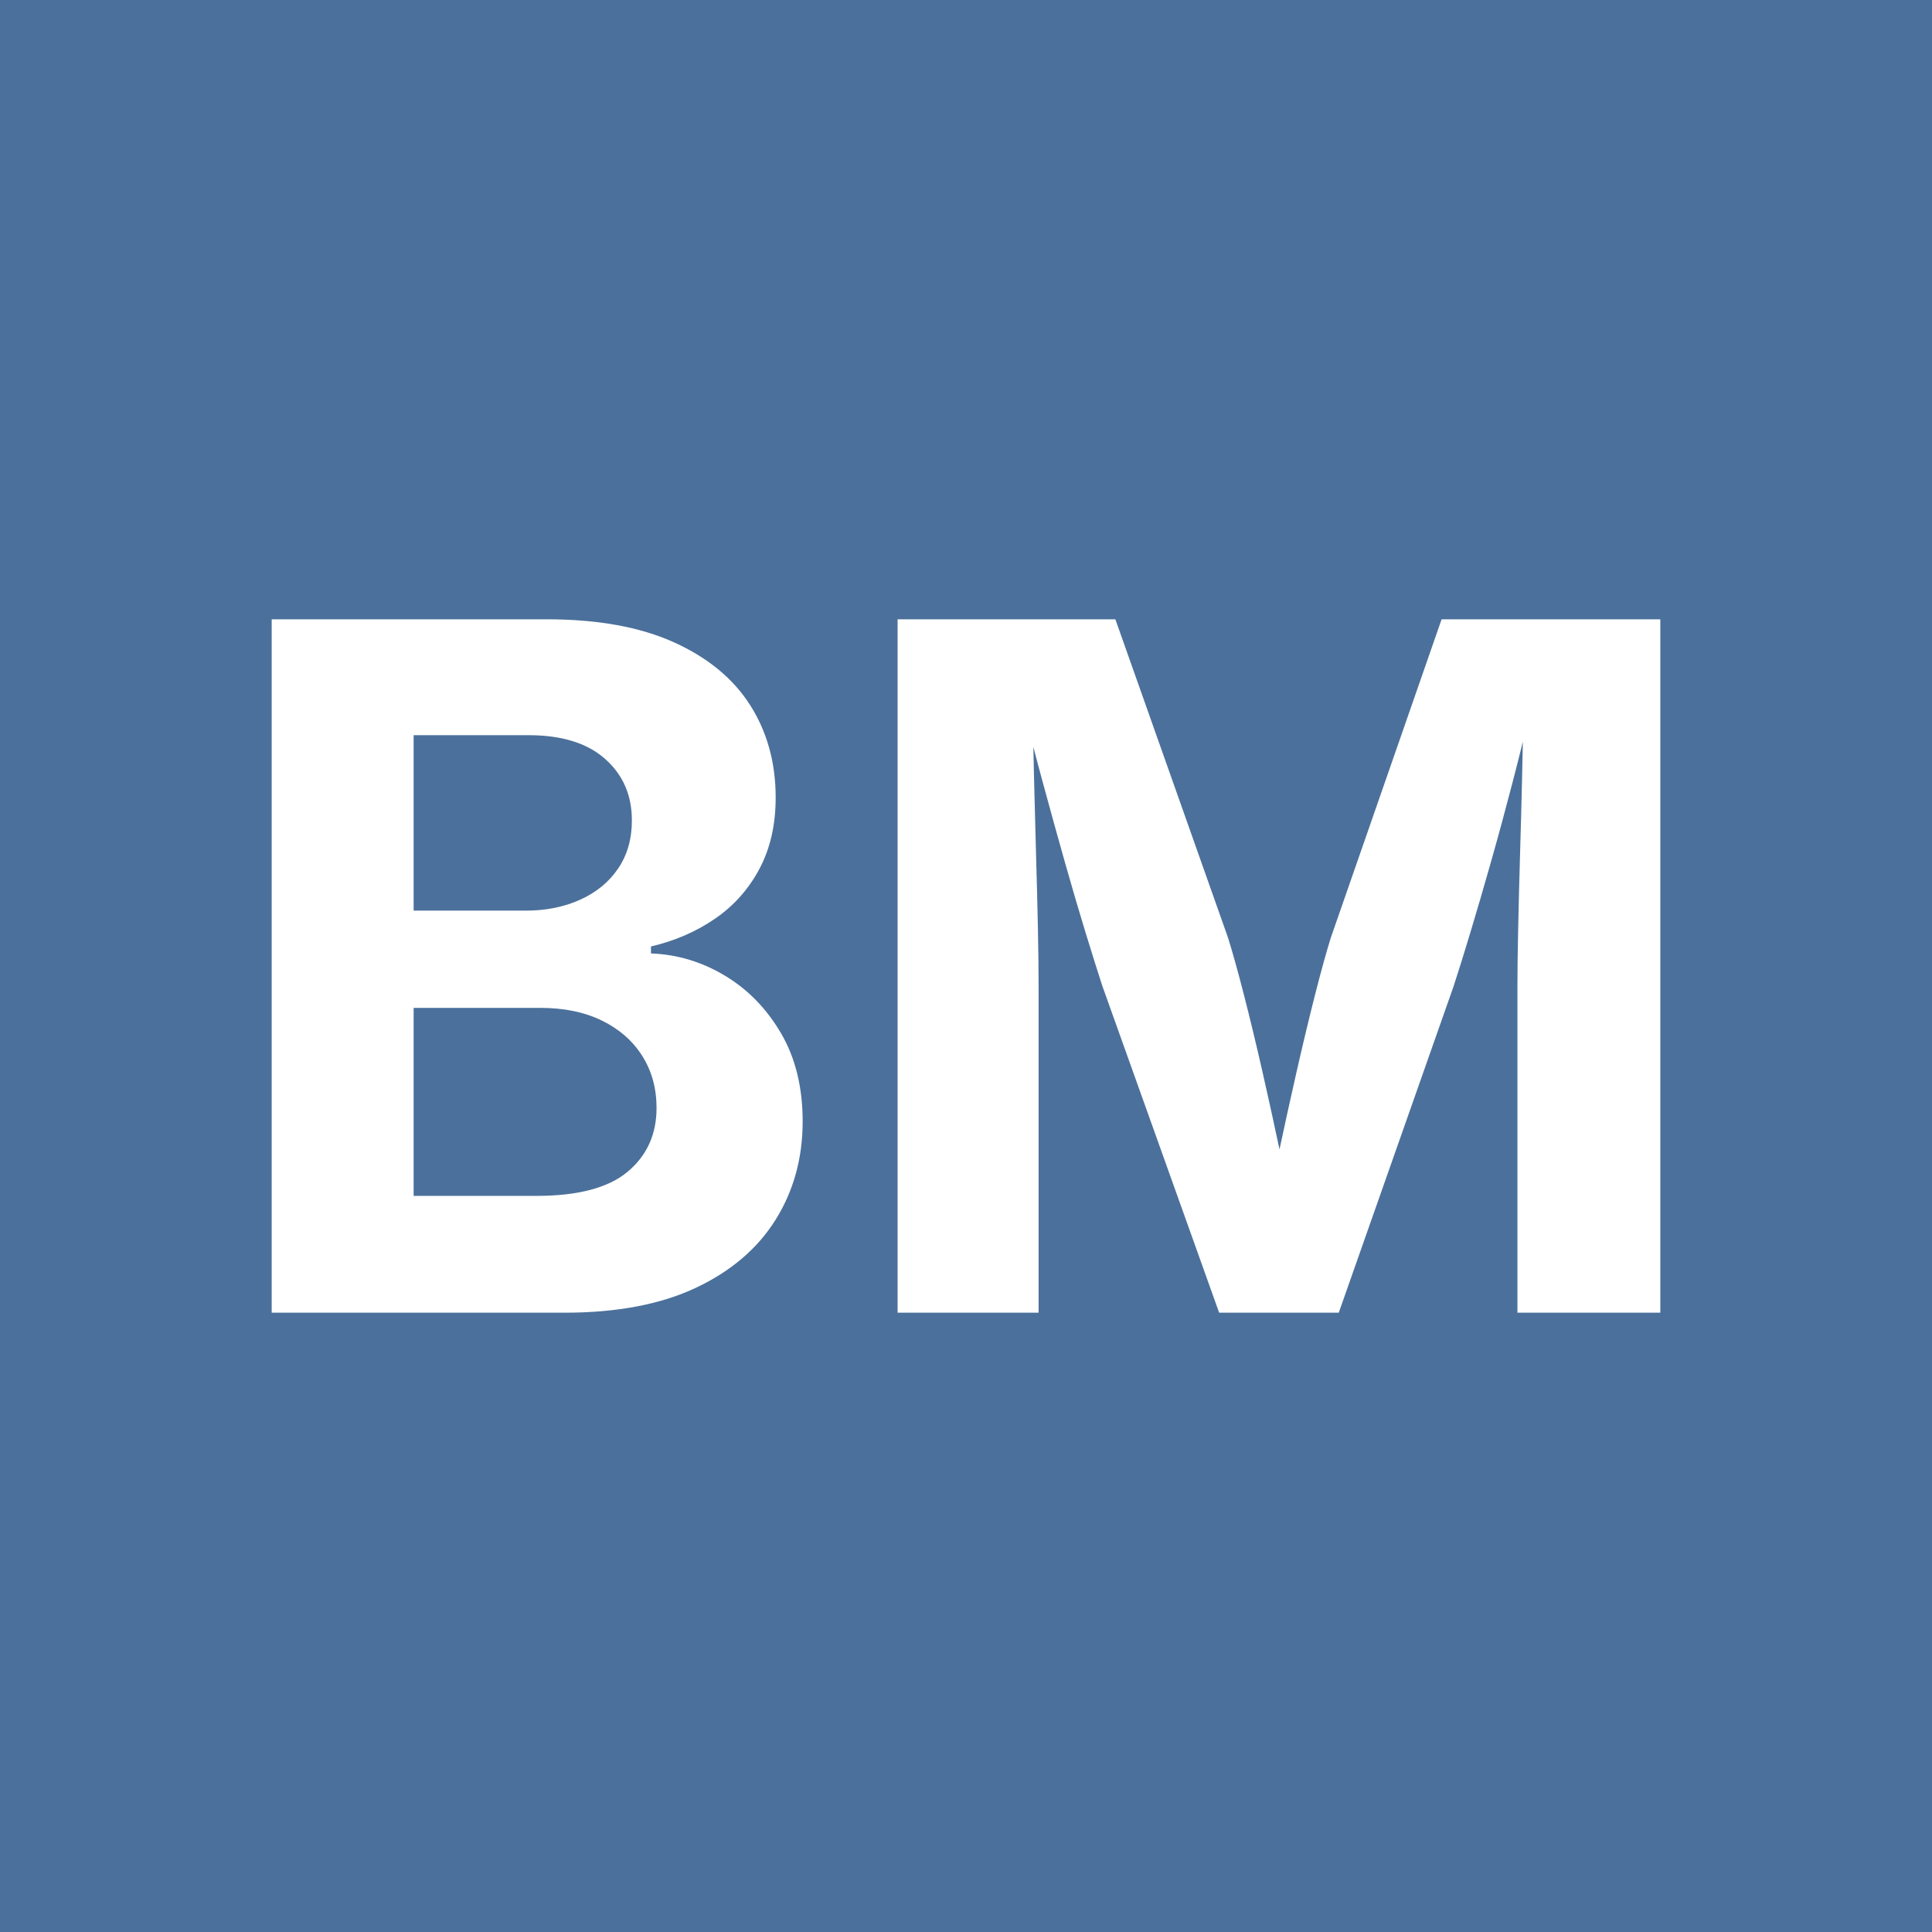
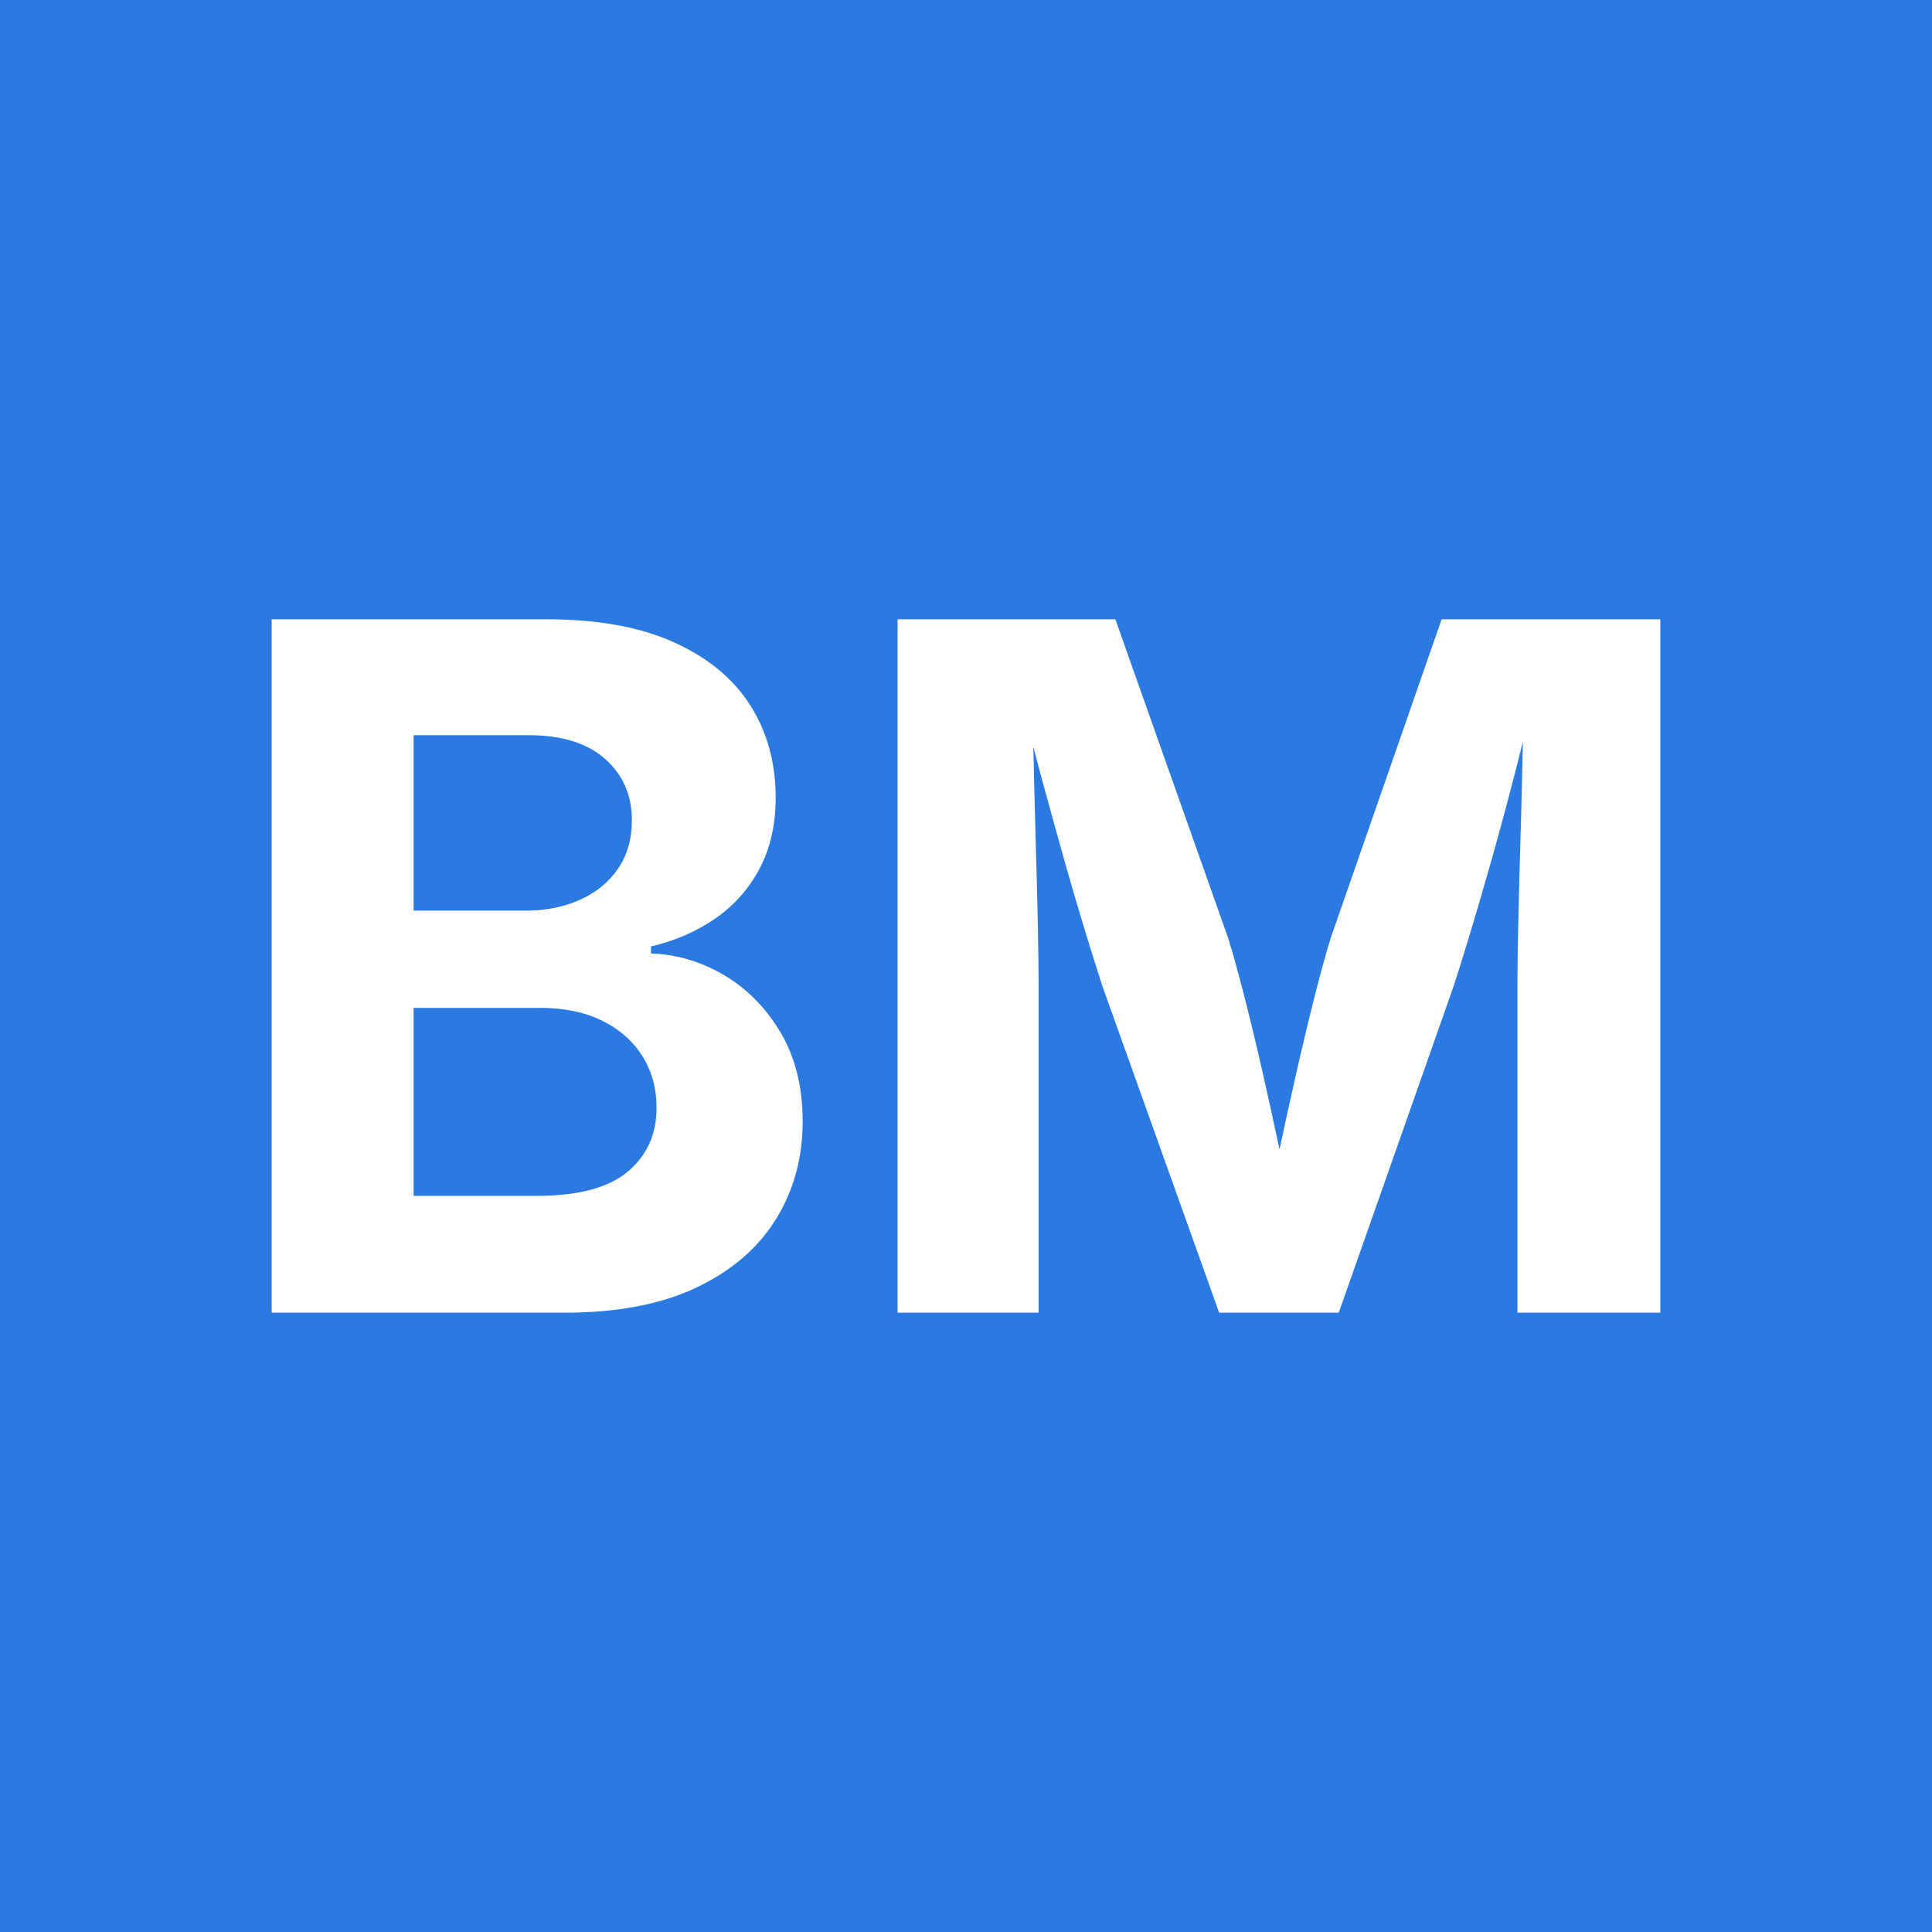
- <svg xmlns="http://www.w3.org/2000/svg" viewBox="0 0 64 64" style="background:#4b709b">
-   <rect width="64" height="64" fill="#4b709b" />
+ <svg xmlns="http://www.w3.org/2000/svg" viewBox="0 0 64 64" style="background:#2a7ae2">
+   <rect width="64" height="64" fill="#2a7ae2" />
  <path fill="#fff" d="M9 43.485V20.515H18.111Q20.639 20.515 22.327 21.278Q24.015 22.042 24.855 23.367Q25.695 24.693 25.695 26.42Q25.695 27.776 25.155 28.786Q24.616 29.796 23.683 30.435Q22.751 31.075 21.564 31.353V31.584Q22.859 31.63 24.007 32.316Q25.155 33.002 25.872 34.228Q26.589 35.453 26.589 37.149Q26.589 38.968 25.695 40.401Q24.801 41.835 23.051 42.66Q21.302 43.485 18.696 43.485ZM13.702 39.615H17.771Q19.837 39.615 20.793 38.814Q21.749 38.012 21.749 36.702Q21.749 35.731 21.278 34.983Q20.808 34.235 19.945 33.811Q19.082 33.387 17.895 33.387H13.702ZM13.702 30.166H17.417Q18.419 30.166 19.221 29.803Q20.022 29.441 20.477 28.77Q20.932 28.1 20.932 27.175Q20.932 25.926 20.045 25.14Q19.159 24.354 17.509 24.354H13.702ZM29.734 43.485V20.515H36.948L40.679 31.06Q40.91 31.8 41.211 32.971Q41.511 34.143 41.82 35.499Q42.128 36.856 42.398 38.135Q42.668 39.415 42.837 40.355H41.928Q42.097 39.43 42.367 38.159Q42.637 36.887 42.945 35.53Q43.253 34.174 43.554 32.987Q43.855 31.8 44.086 31.06L47.755 20.515H55.0V43.485H50.267V32.663Q50.267 31.908 50.291 30.782Q50.314 29.657 50.352 28.354Q50.391 27.052 50.422 25.734Q50.452 24.416 50.468 23.244H50.761Q50.468 24.523 50.113 25.888Q49.759 27.252 49.396 28.532Q49.034 29.811 48.71 30.882Q48.387 31.954 48.155 32.663L44.348 43.485H40.386L36.517 32.663Q36.286 31.954 35.962 30.898Q35.638 29.842 35.276 28.562Q34.914 27.283 34.544 25.919Q34.174 24.554 33.85 23.244H34.204Q34.22 24.354 34.251 25.664Q34.282 26.975 34.32 28.293Q34.359 29.611 34.382 30.744Q34.405 31.877 34.405 32.663V43.485Z" />
</svg>
